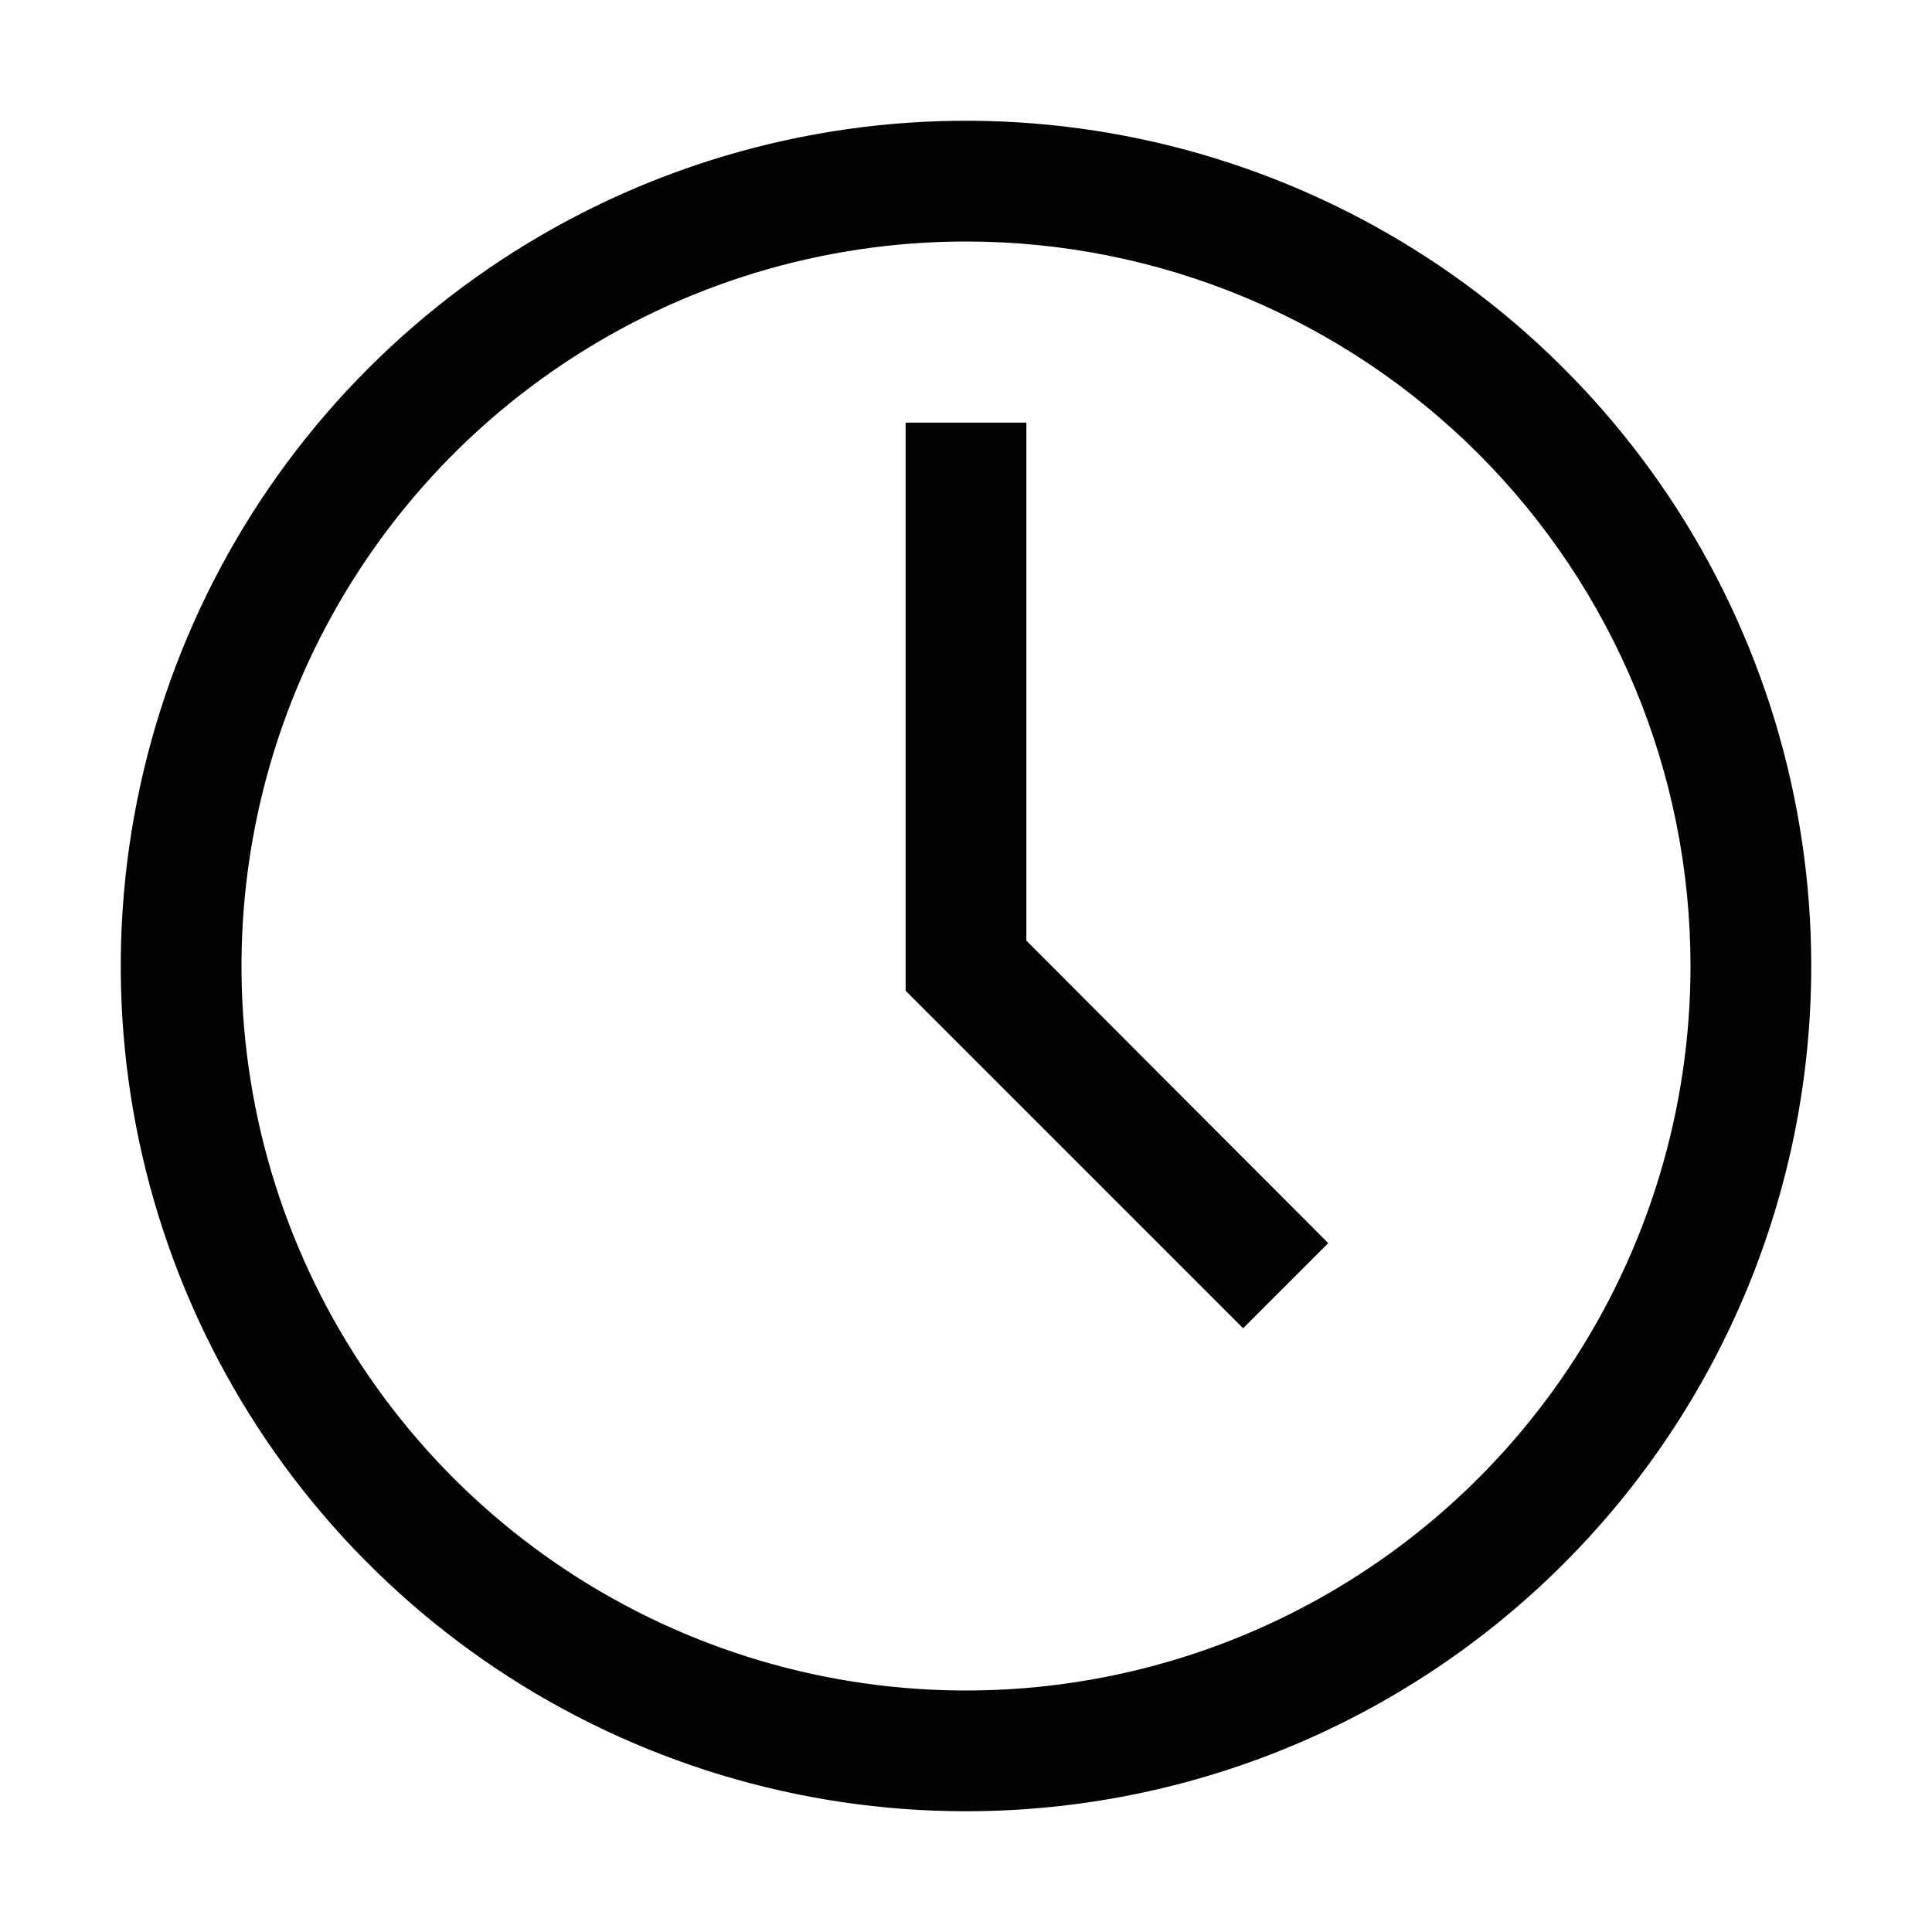
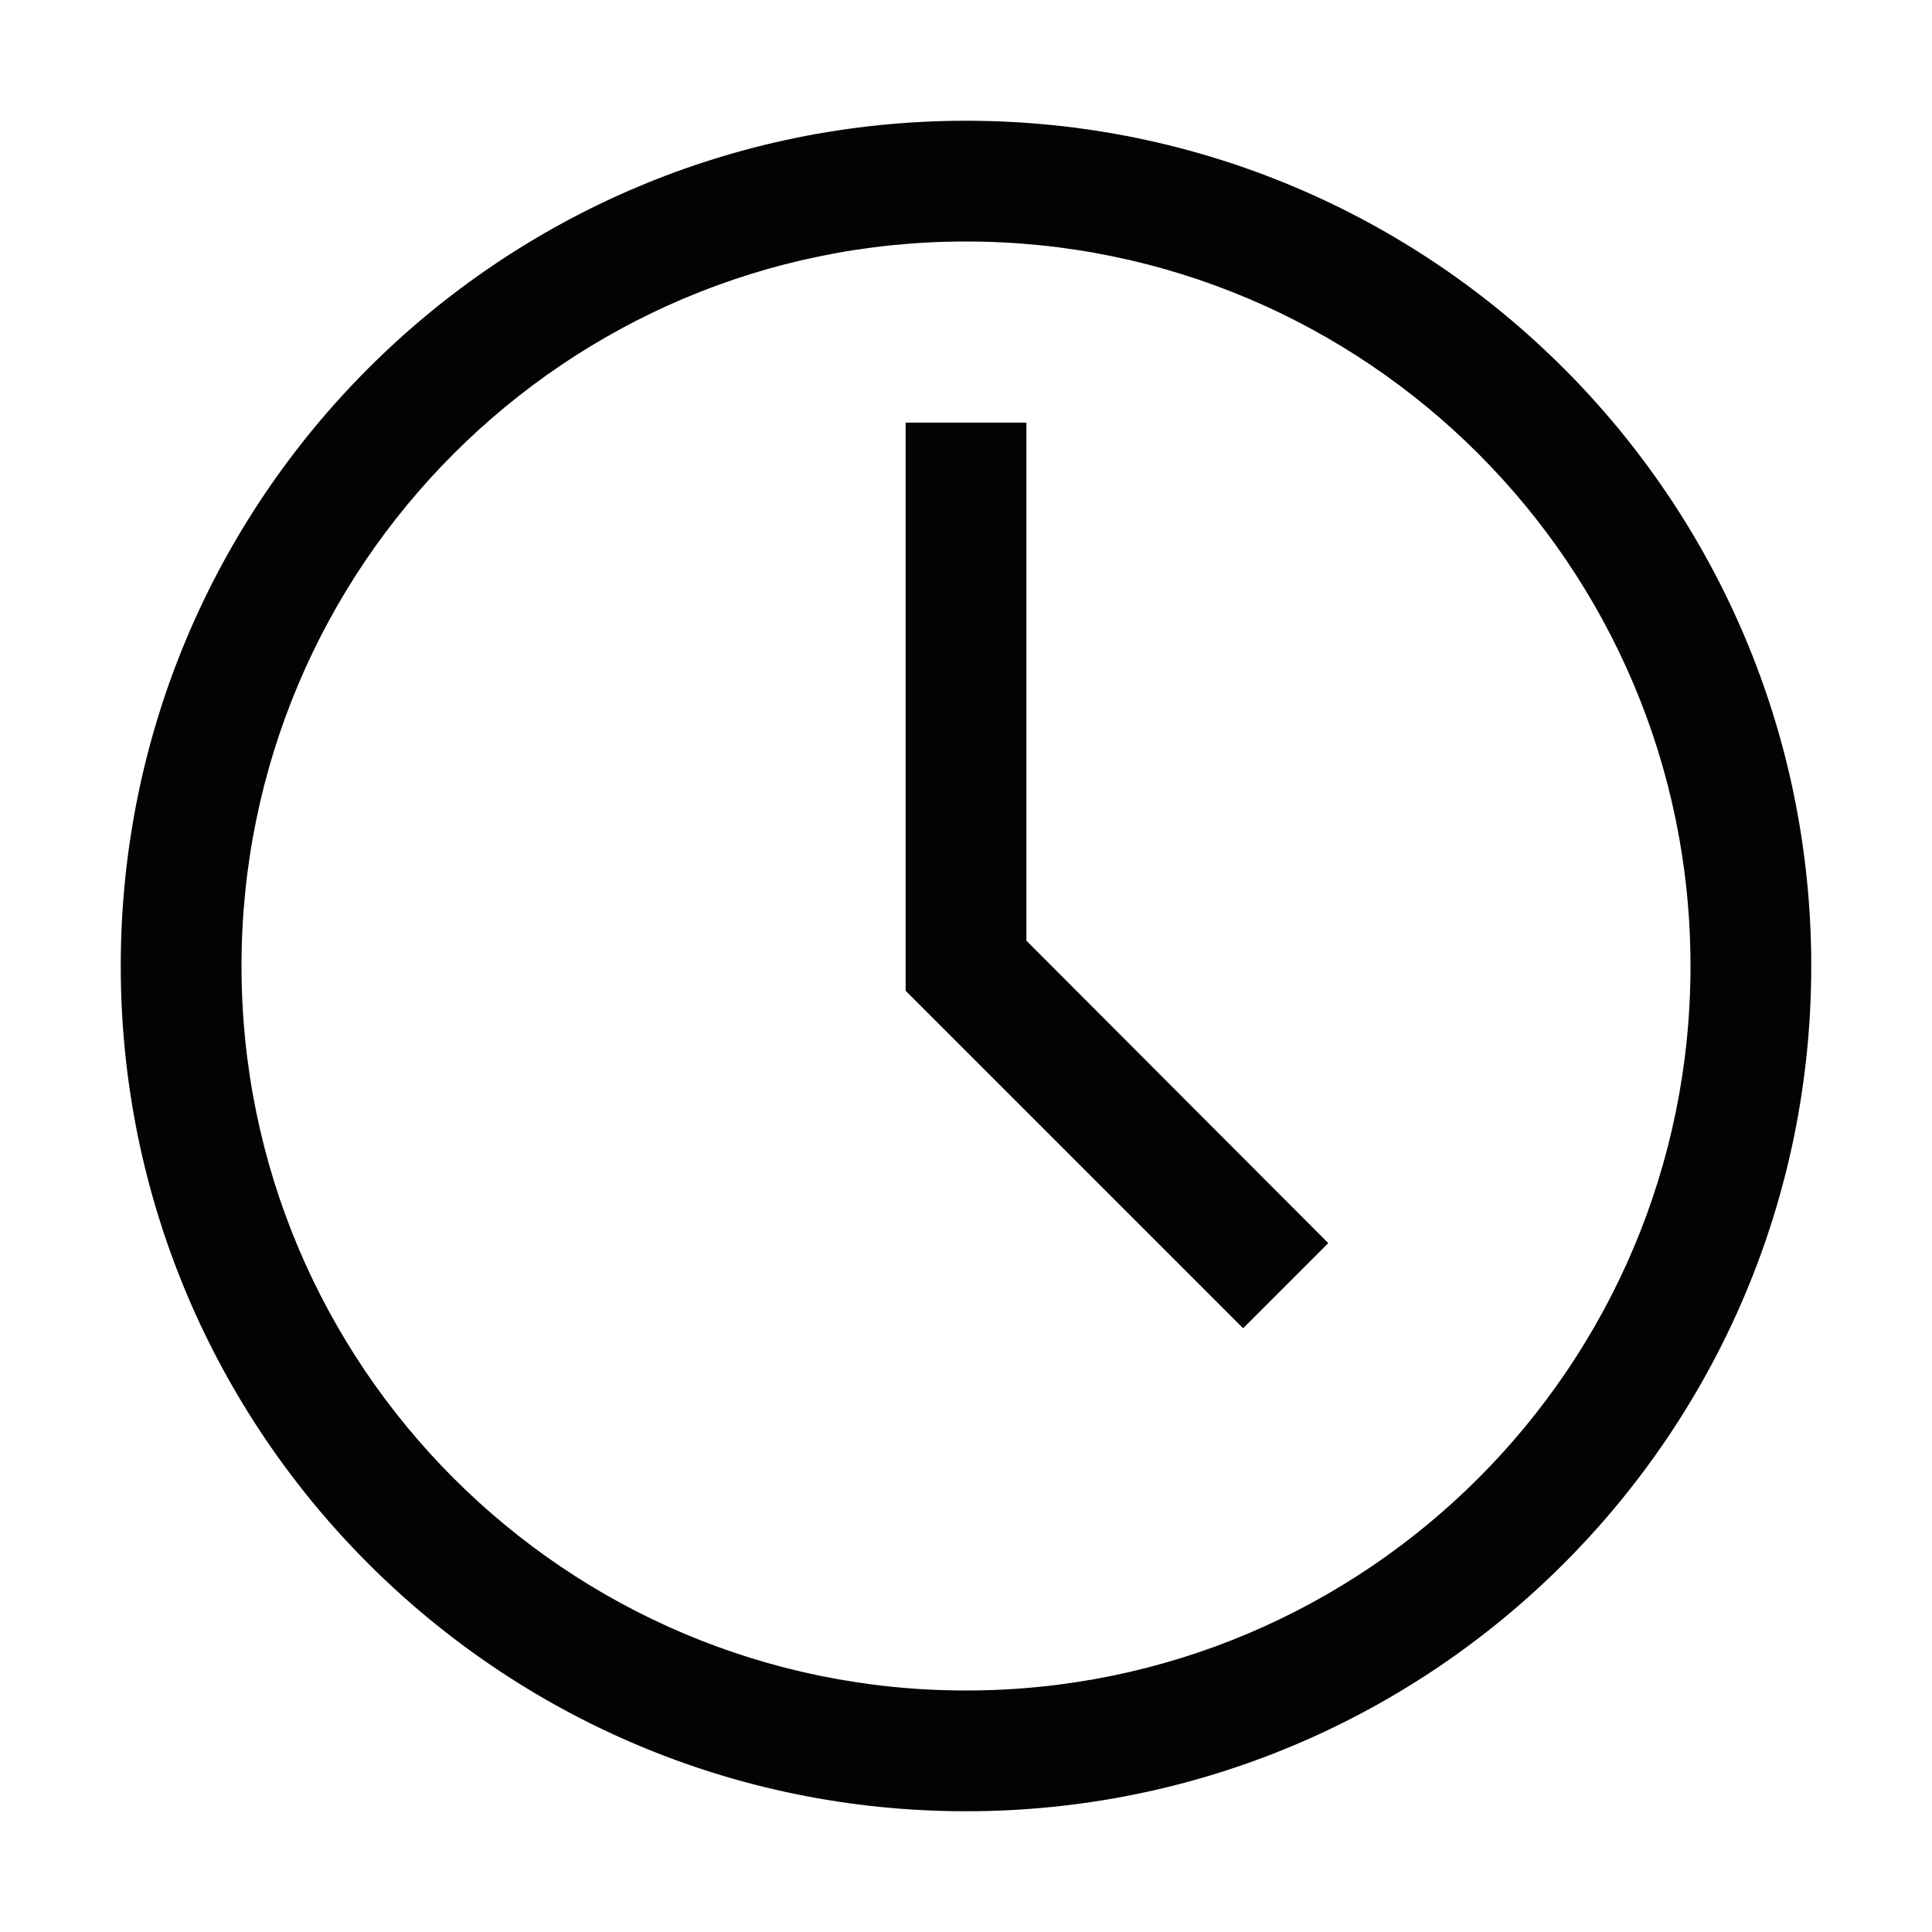
- <svg xmlns="http://www.w3.org/2000/svg" width="48" height="48" viewBox="0 0 48 48" fill="none">
-   <path d="M24 45C19.847 45 15.787 43.768 12.333 41.461C8.88 39.153 6.188 35.874 4.599 32.036C3.009 28.199 2.593 23.977 3.404 19.903C4.214 15.829 6.214 12.088 9.151 9.151C12.088 6.214 15.829 4.214 19.903 3.404C23.977 2.593 28.199 3.009 32.036 4.599C35.874 6.188 39.153 8.88 41.461 12.333C43.768 15.787 45 19.847 45 24C45 29.57 42.788 34.911 38.849 38.849C34.911 42.788 29.57 45 24 45ZM24 6C20.44 6 16.96 7.056 14 9.034C11.04 11.011 8.733 13.823 7.37 17.112C6.008 20.401 5.651 24.02 6.346 27.512C7.04 31.003 8.755 34.211 11.272 36.728C13.789 39.245 16.997 40.96 20.488 41.654C23.98 42.349 27.599 41.992 30.888 40.63C34.177 39.267 36.989 36.96 38.967 34C40.944 31.04 42 27.56 42 24C42 19.226 40.104 14.648 36.728 11.272C33.352 7.896 28.774 6 24 6Z" fill="#030303" />
-   <path d="M30.885 33L22.5 24.615V10.5H25.5V23.37L33 30.885L30.885 33Z" fill="#030303" />
+ <svg xmlns="http://www.w3.org/2000/svg" width="48" height="48" fill="none">
+   <path d="M24 45a21 21 0 110-42 21 21 0 010 42zm0-39a18 18 0 100 36 18 18 0 000-36z" fill="#030303" />
+   <path d="M30.885 33L22.5 24.615V10.5h3v12.87l7.5 7.515L30.885 33z" fill="#030303" />
</svg>
